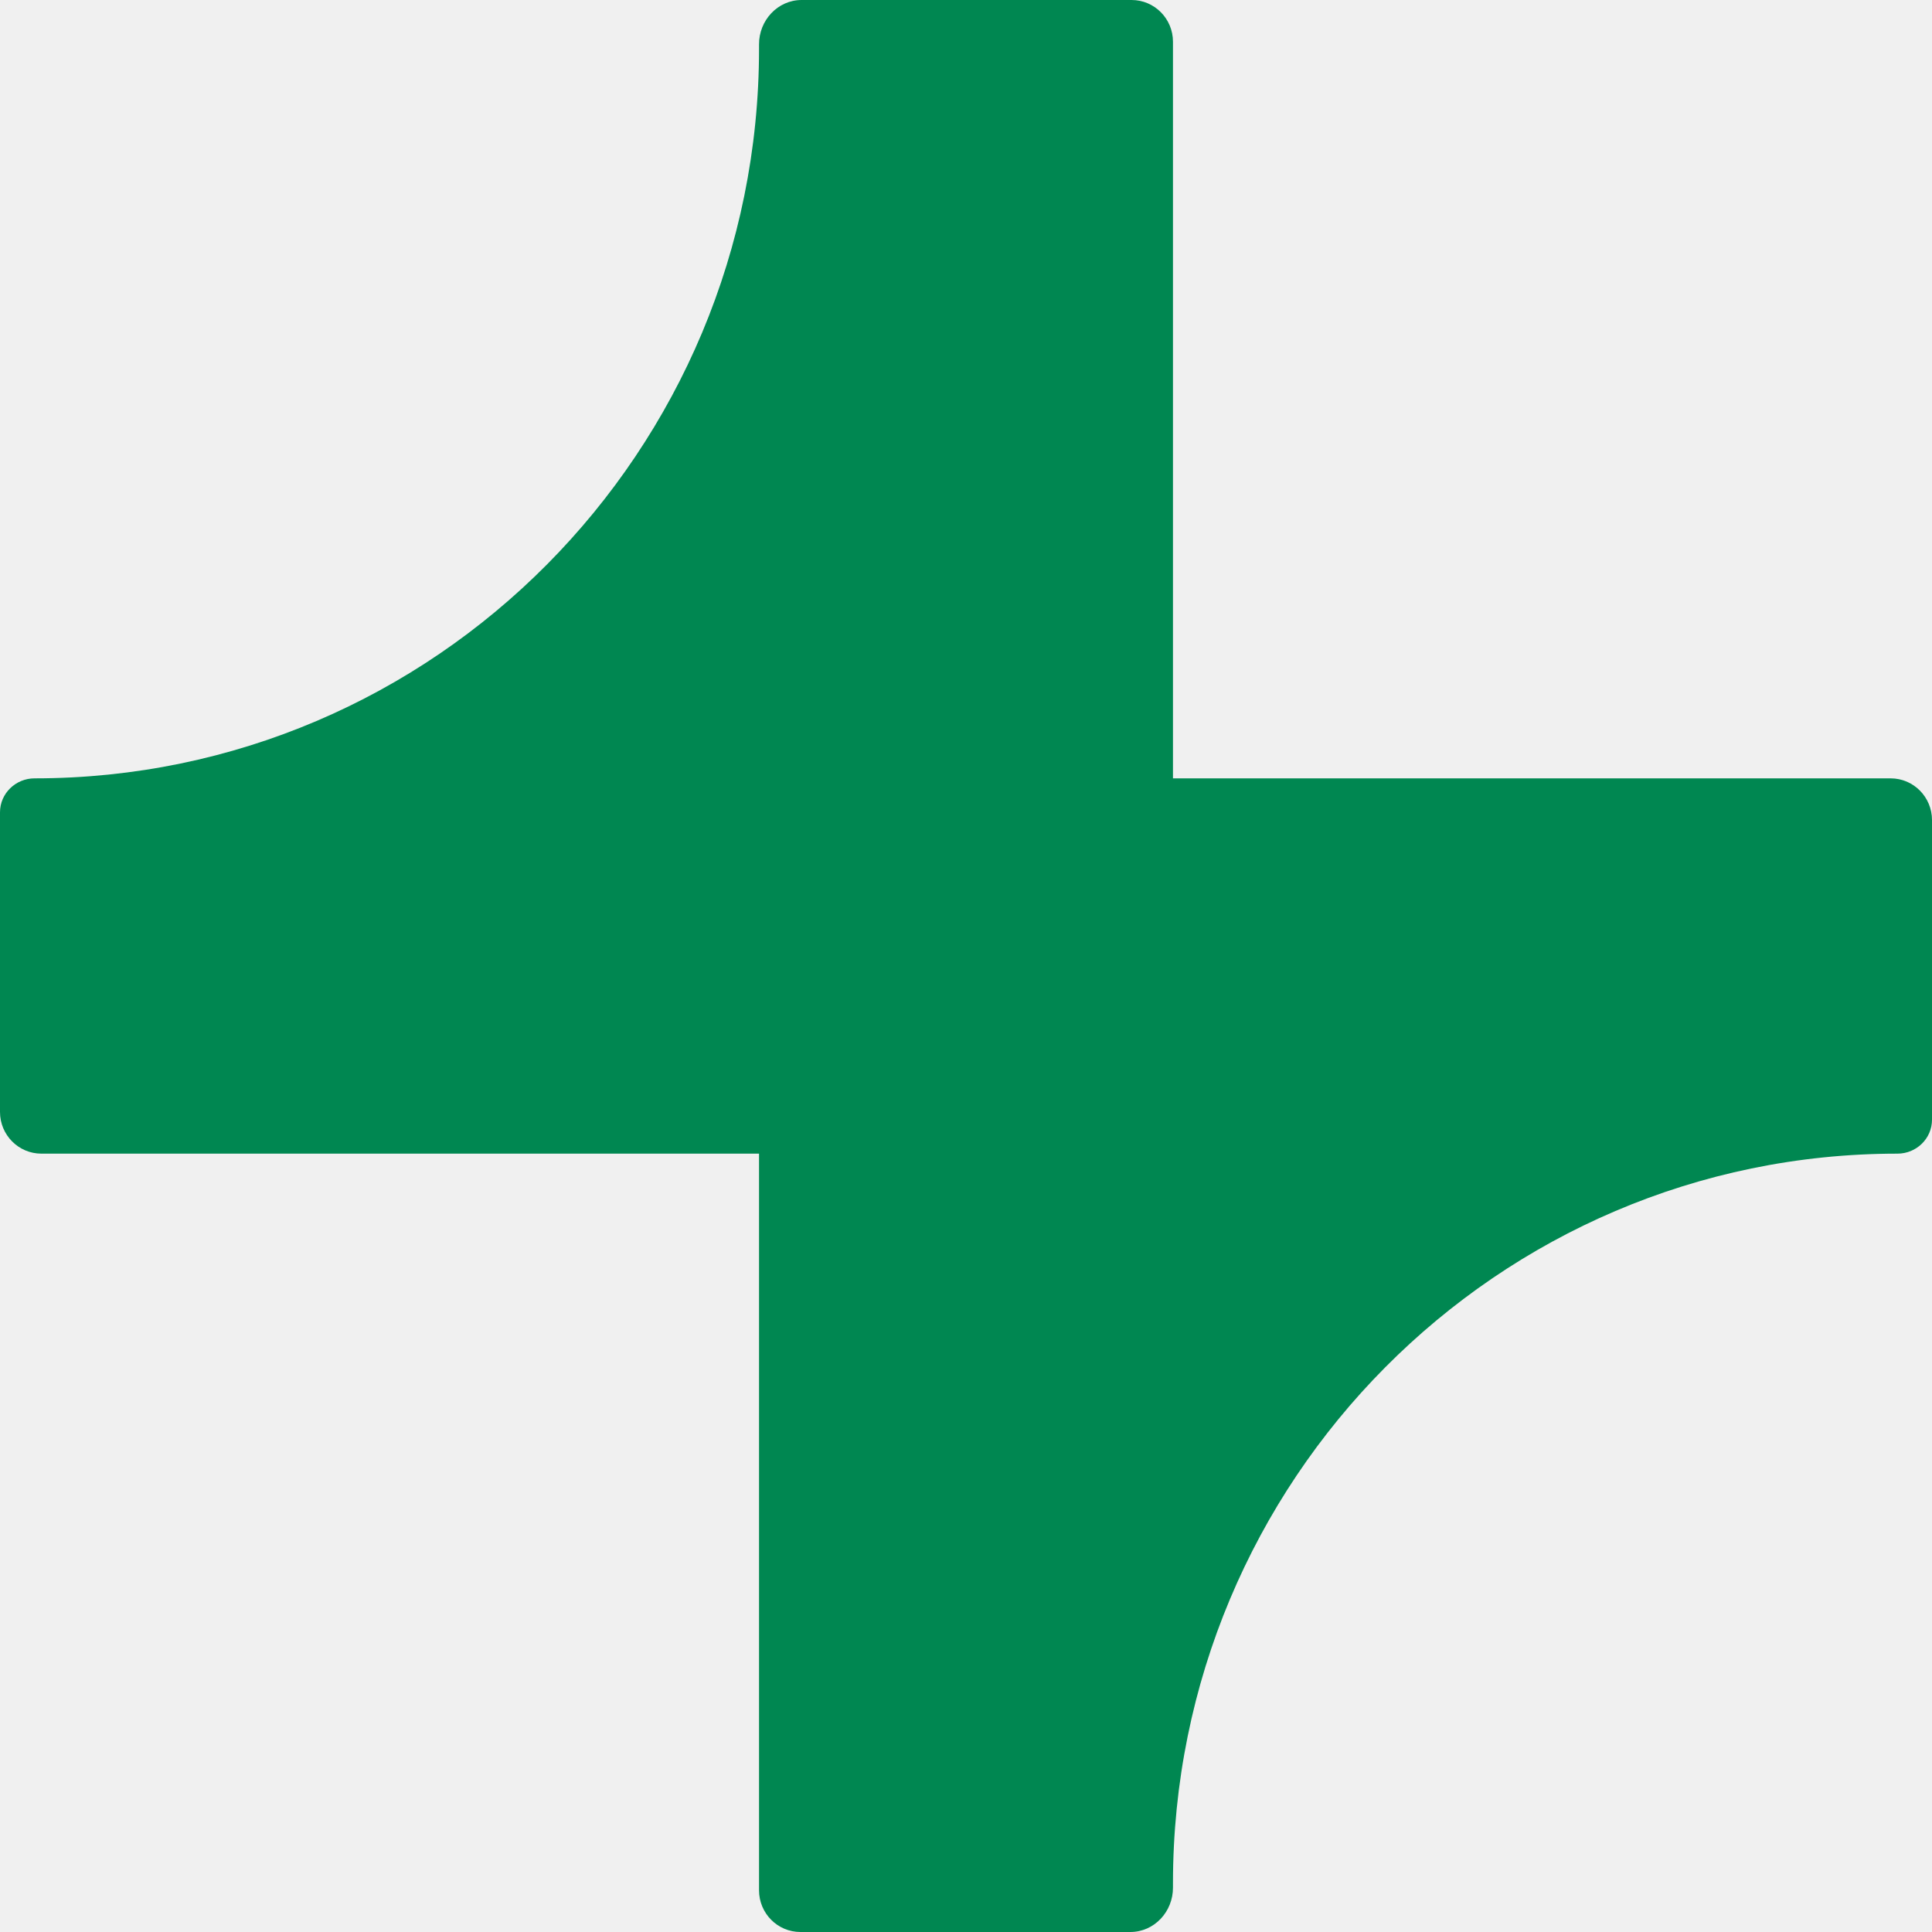
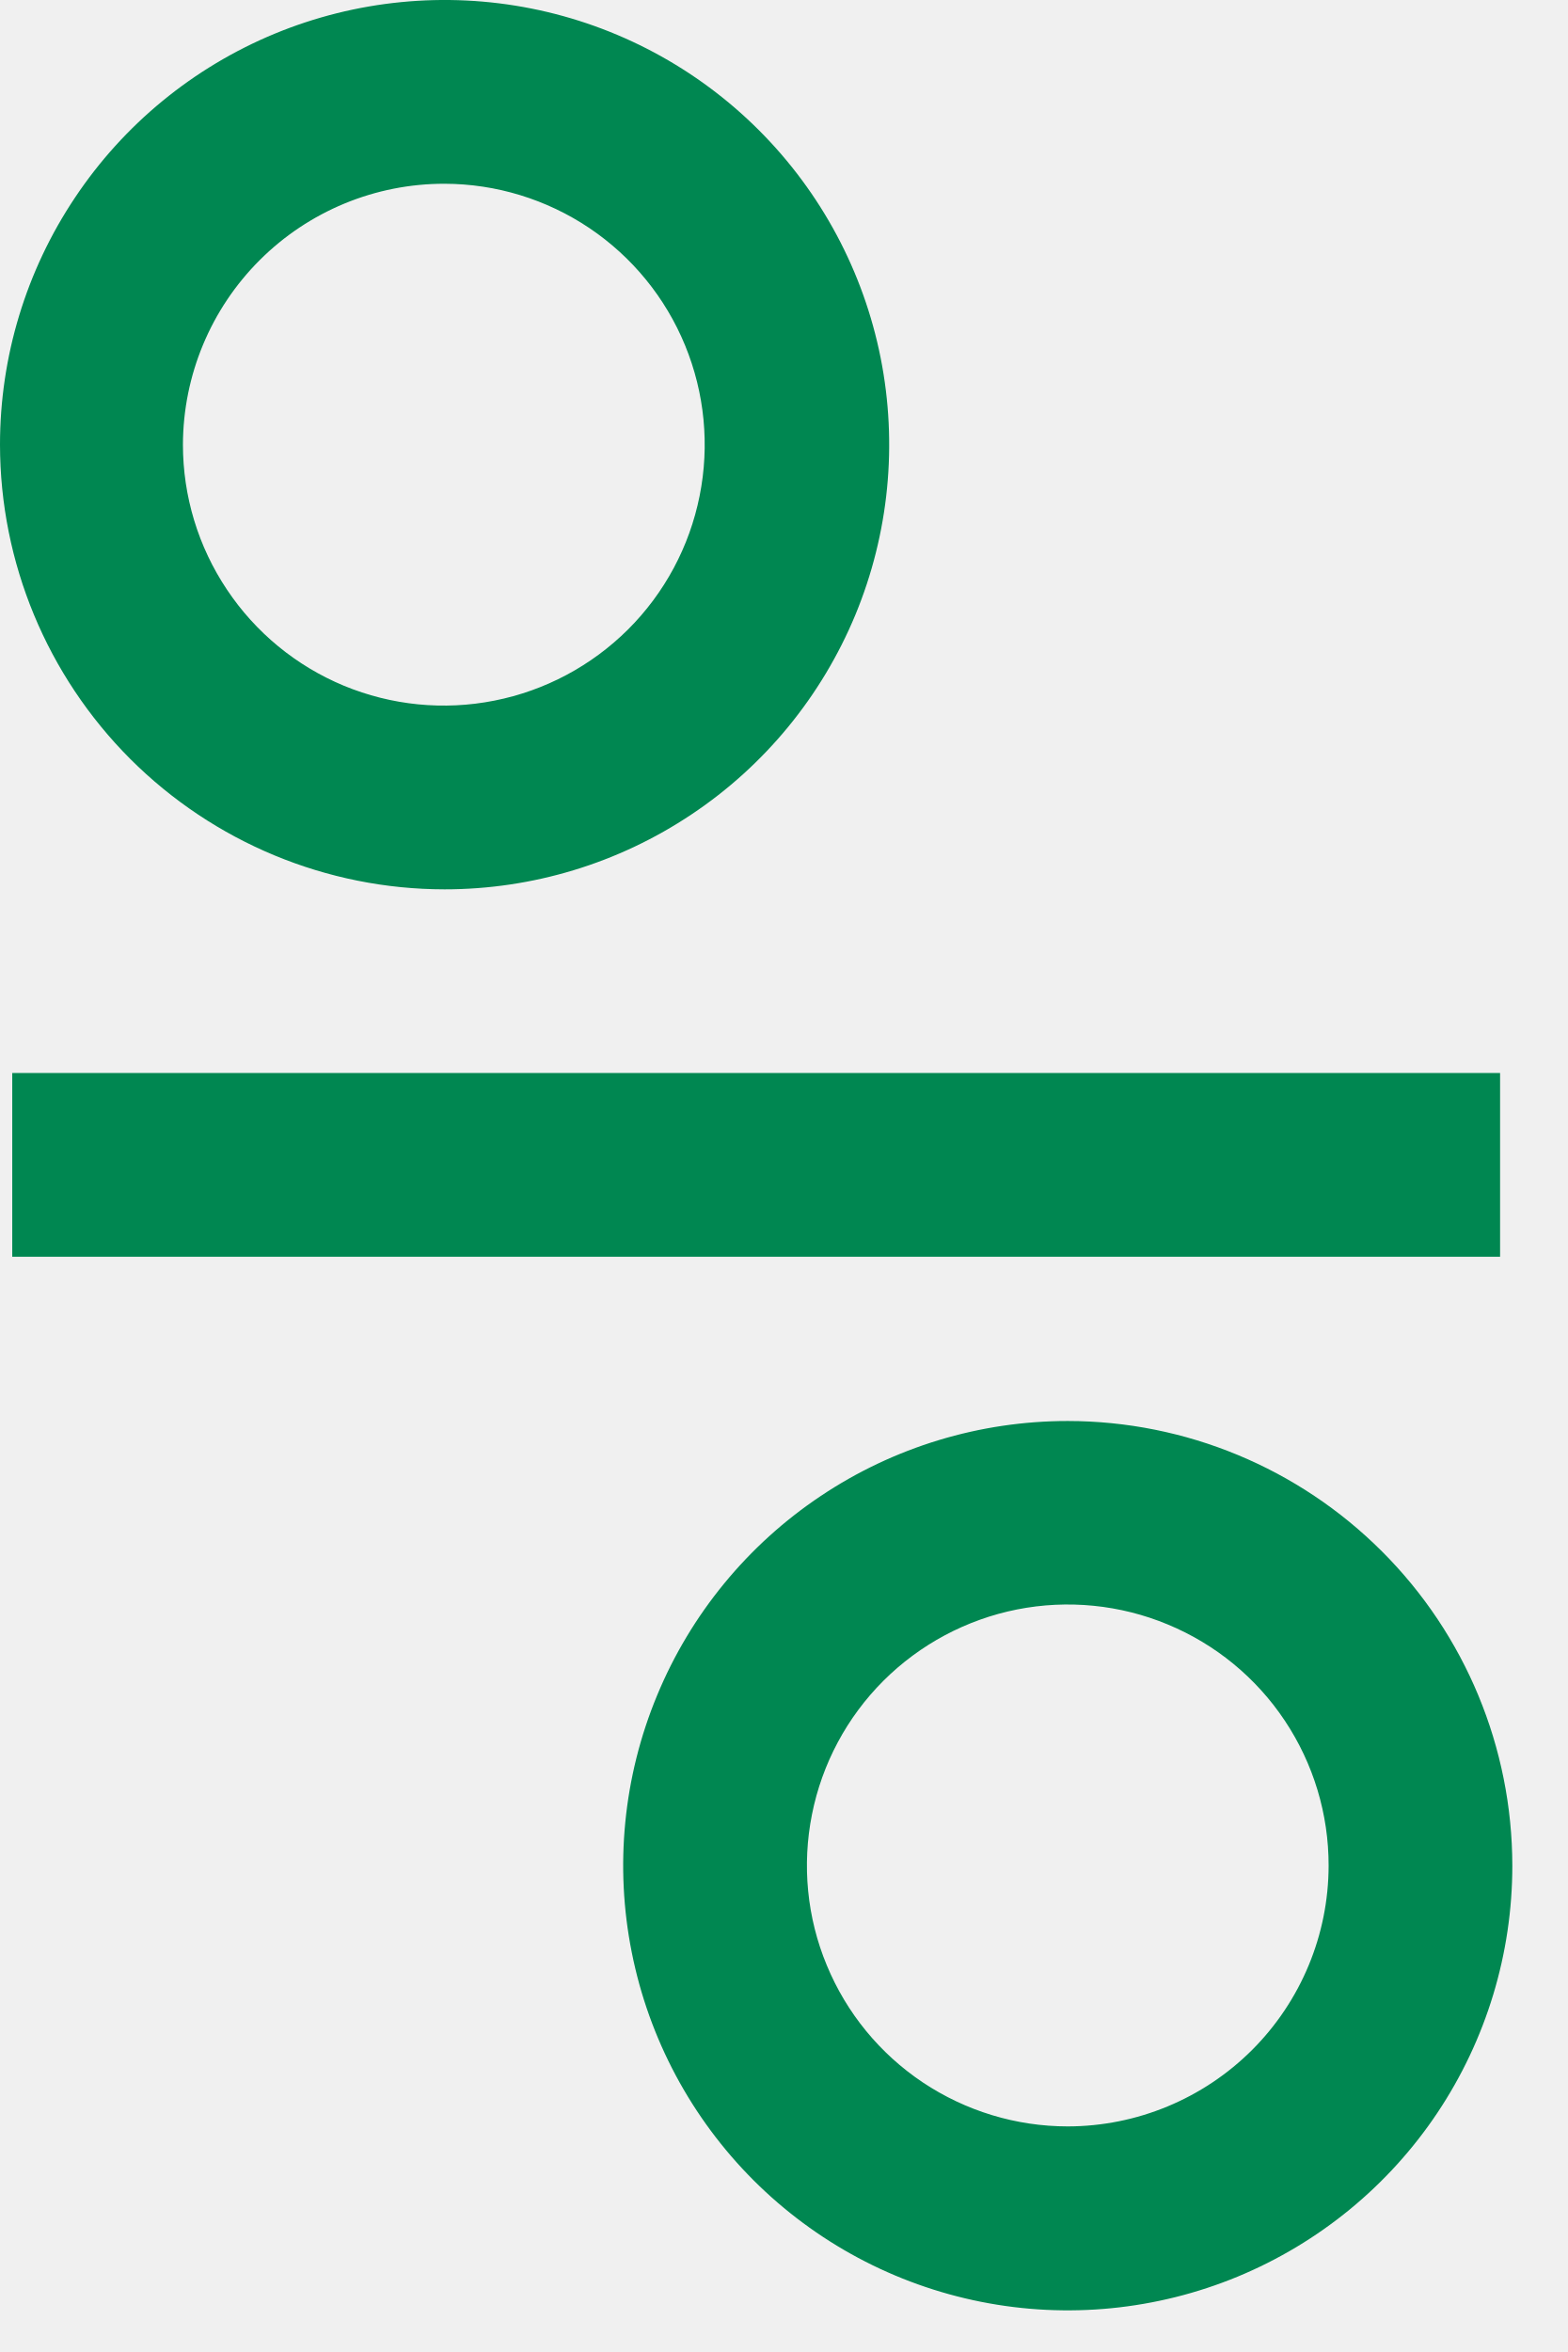
- <svg xmlns="http://www.w3.org/2000/svg" width="24" height="24" viewBox="0 0 24 24" fill="none">
-   <g clip-path="url(#clip0_456_772)">
-     <path d="M14.571 13.813C14.571 14.099 14.341 14.331 14.057 14.331H0.514C0.23 14.331 0 14.099 0 13.813V10.091C0 9.856 0.195 9.669 0.429 9.669C5.399 9.669 9.429 5.611 9.429 0.604V0.553C9.427 0.253 9.661 0 9.958 0H14.057C14.341 0 14.571 0.232 14.571 0.518V13.813Z" fill="#008751" />
-     <path d="M9.429 10.187C9.429 9.901 9.659 9.669 9.943 9.669H23.486C23.77 9.669 24 9.901 24 10.187V13.909C24 14.145 23.805 14.331 23.571 14.331C18.601 14.331 14.571 18.389 14.571 23.396V23.447C14.573 23.747 14.339 24 14.042 24H9.943C9.659 24 9.429 23.768 9.429 23.482V10.187Z" fill="#008751" />
-   </g>
-   <defs>
-     <clipPath id="clip0_456_772">
-       <rect width="24" height="24" fill="white" />
-     </clipPath>
-   </defs>
+ <svg xmlns="http://www.w3.org/2000/svg" width="16" height="24" viewBox="0 0 16 24" fill="none">
+   <path d="M4.537 9.075C5.435 9.075 6.312 8.809 7.058 8.31C7.805 7.812 8.386 7.103 8.73 6.274C9.073 5.445 9.163 4.532 8.988 3.652C8.813 2.772 8.381 1.964 7.746 1.329C7.111 0.694 6.303 0.262 5.423 0.087C4.543 -0.088 3.63 0.002 2.801 0.345C1.972 0.689 1.263 1.27 0.765 2.017C0.266 2.763 0 3.64 0 4.537C0.001 5.741 0.48 6.894 1.33 7.745C2.181 8.595 3.334 9.074 4.537 9.075ZM4.537 1.875C5.064 1.876 5.578 2.034 6.015 2.327C6.452 2.621 6.792 3.037 6.992 3.524C7.192 4.01 7.244 4.546 7.14 5.062C7.037 5.577 6.783 6.051 6.41 6.423C6.037 6.794 5.563 7.047 5.047 7.149C4.53 7.252 3.995 7.198 3.509 6.997C3.023 6.795 2.608 6.454 2.316 6.016C2.023 5.578 1.867 5.064 1.867 4.537C1.869 3.83 2.151 3.153 2.651 2.654C3.152 2.154 3.83 1.874 4.537 1.875Z" fill="#008751" />
+   <path d="M10.898 14.5C10 14.5 9.123 14.766 8.377 15.265C7.631 15.763 7.049 16.472 6.706 17.301C6.362 18.13 6.272 19.043 6.448 19.923C6.623 20.803 7.055 21.611 7.689 22.246C8.324 22.881 9.132 23.313 10.013 23.488C10.893 23.663 11.805 23.573 12.634 23.23C13.463 22.886 14.172 22.305 14.671 21.558C15.169 20.812 15.435 19.935 15.435 19.038C15.434 17.834 14.956 16.681 14.105 15.831C13.254 14.98 12.101 14.501 10.898 14.5ZM10.898 21.698C10.371 21.698 9.856 21.541 9.418 21.249C8.98 20.956 8.639 20.54 8.438 20.053C8.236 19.567 8.184 19.031 8.287 18.515C8.39 17.998 8.643 17.524 9.016 17.151C9.389 16.779 9.863 16.526 10.38 16.423C10.897 16.321 11.432 16.374 11.918 16.576C12.405 16.778 12.821 17.119 13.113 17.558C13.405 17.996 13.561 18.511 13.56 19.038C13.559 19.743 13.278 20.419 12.779 20.918C12.28 21.416 11.603 21.697 10.898 21.698Z" fill="#008751" />
+   <path d="M15.31 10.949H0.125V12.824H15.31V10.949Z" fill="#008751" />
</svg>
